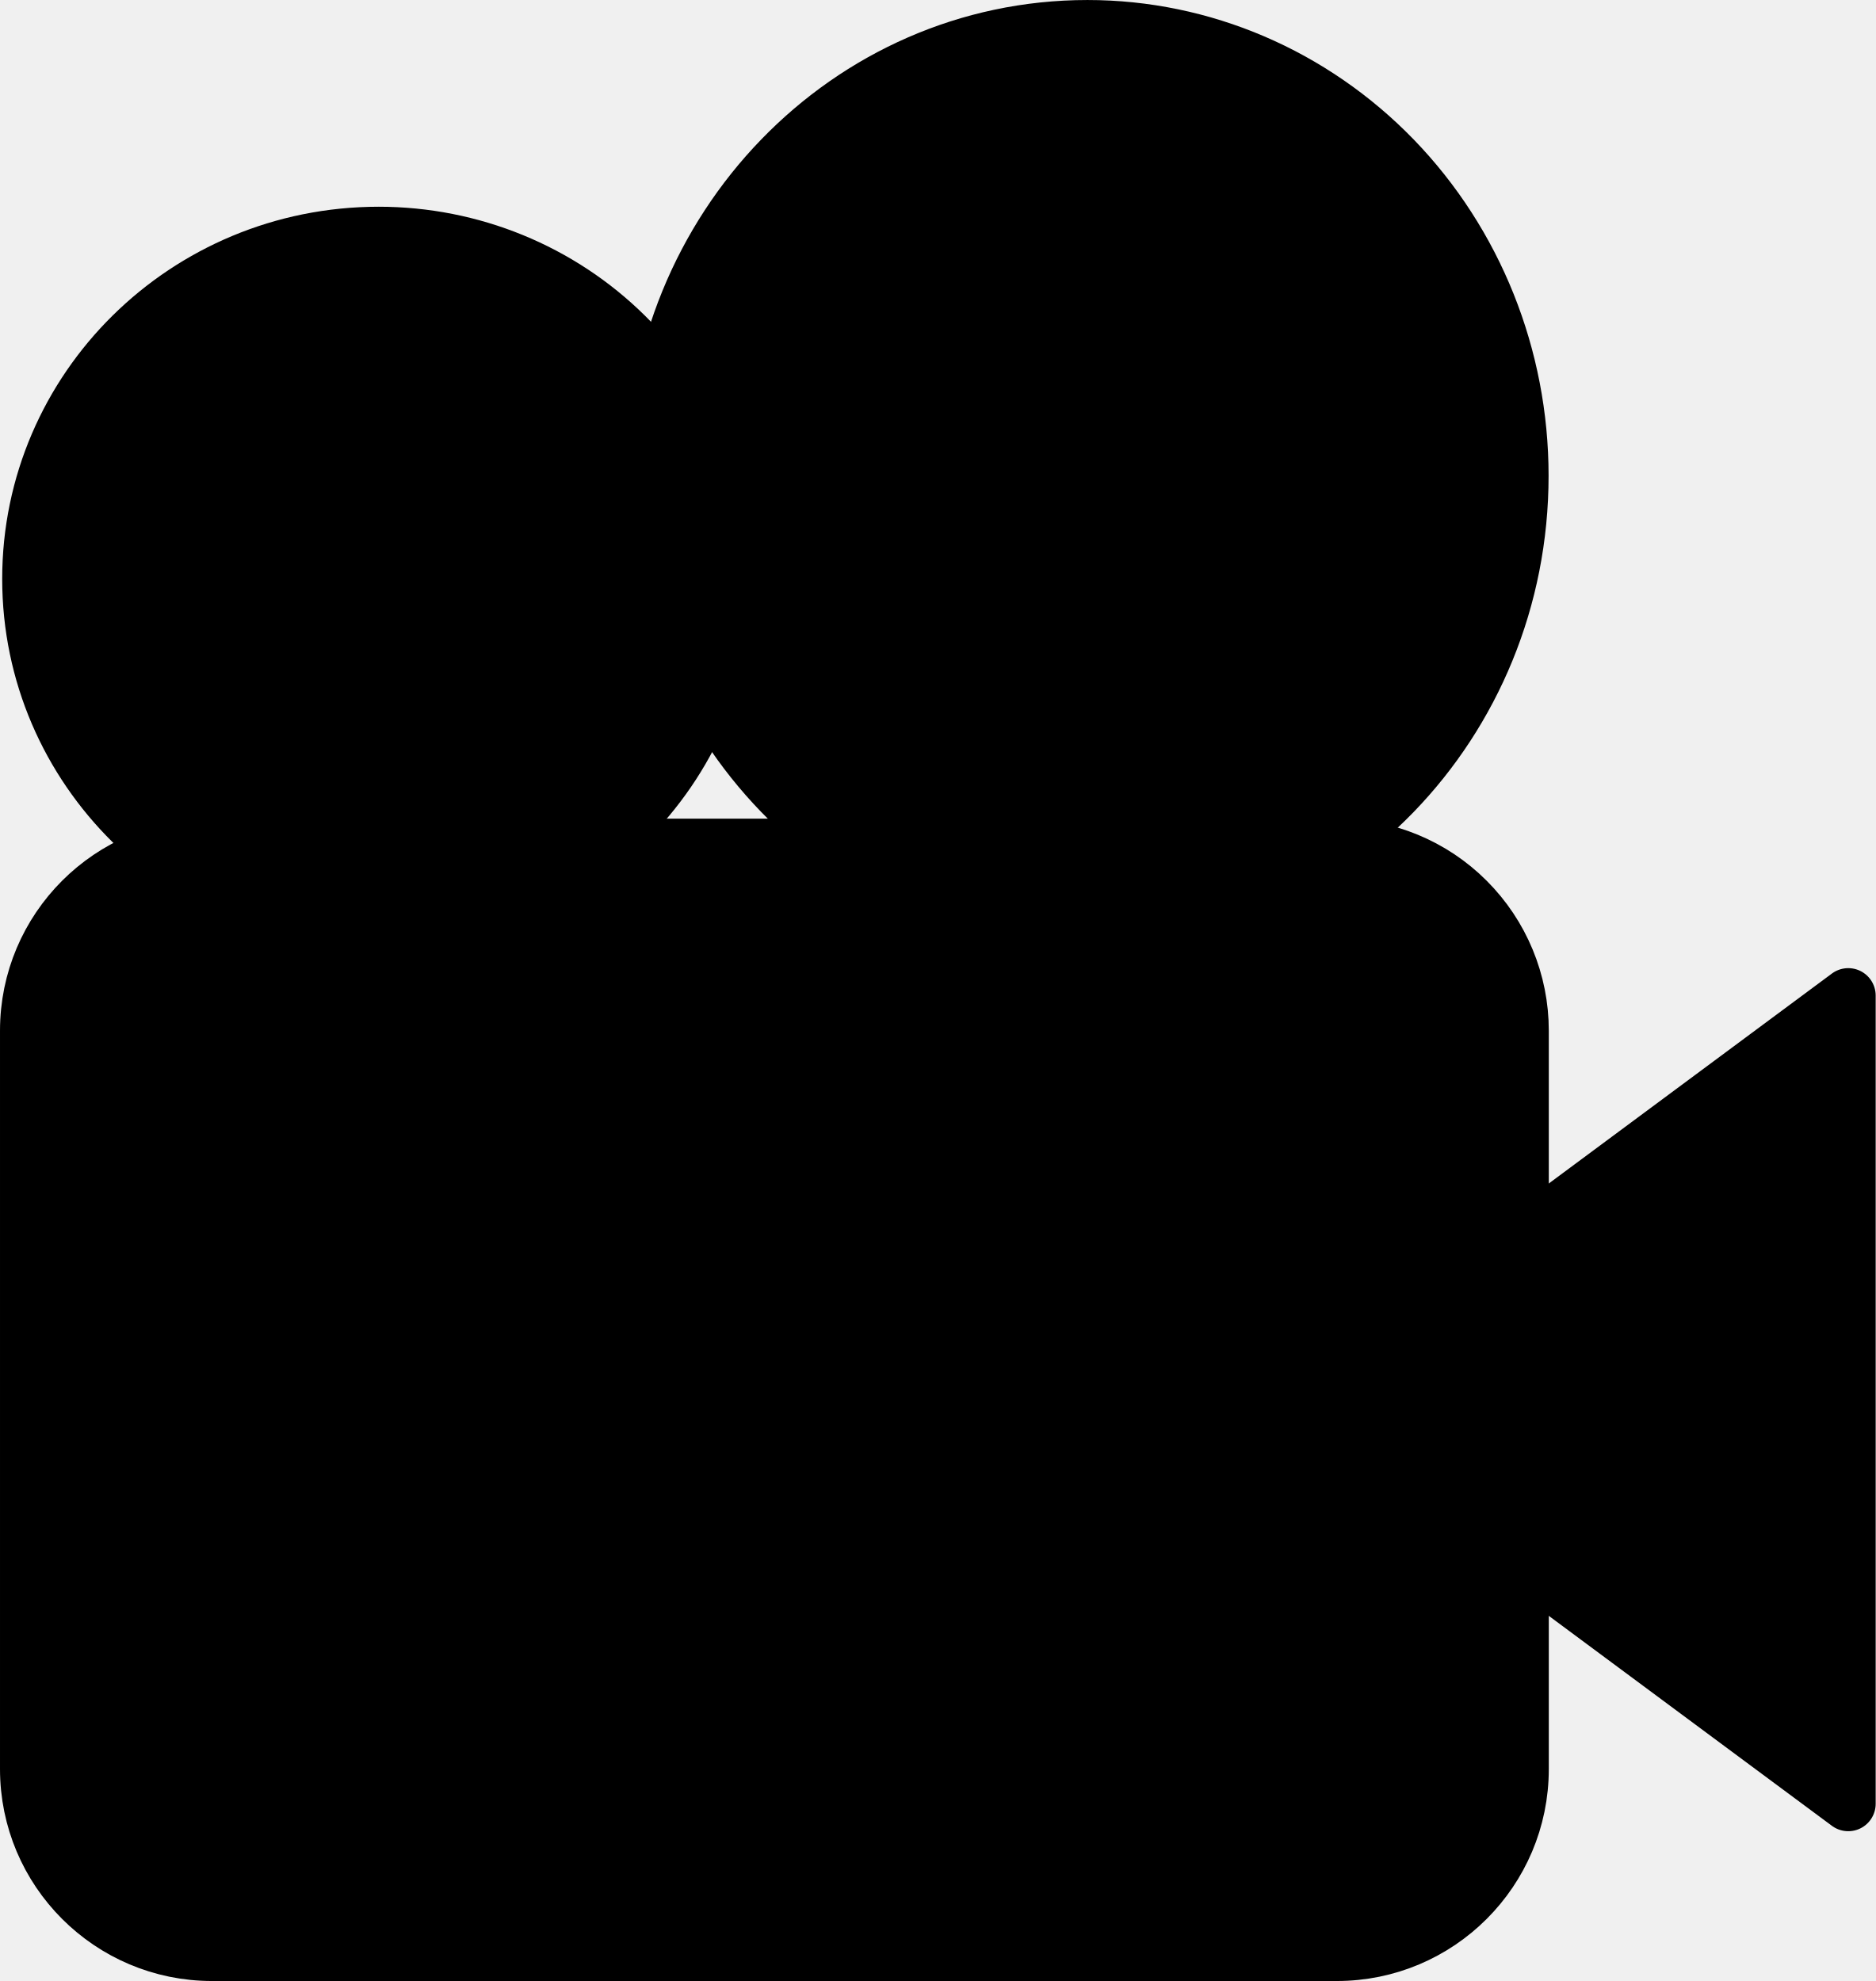
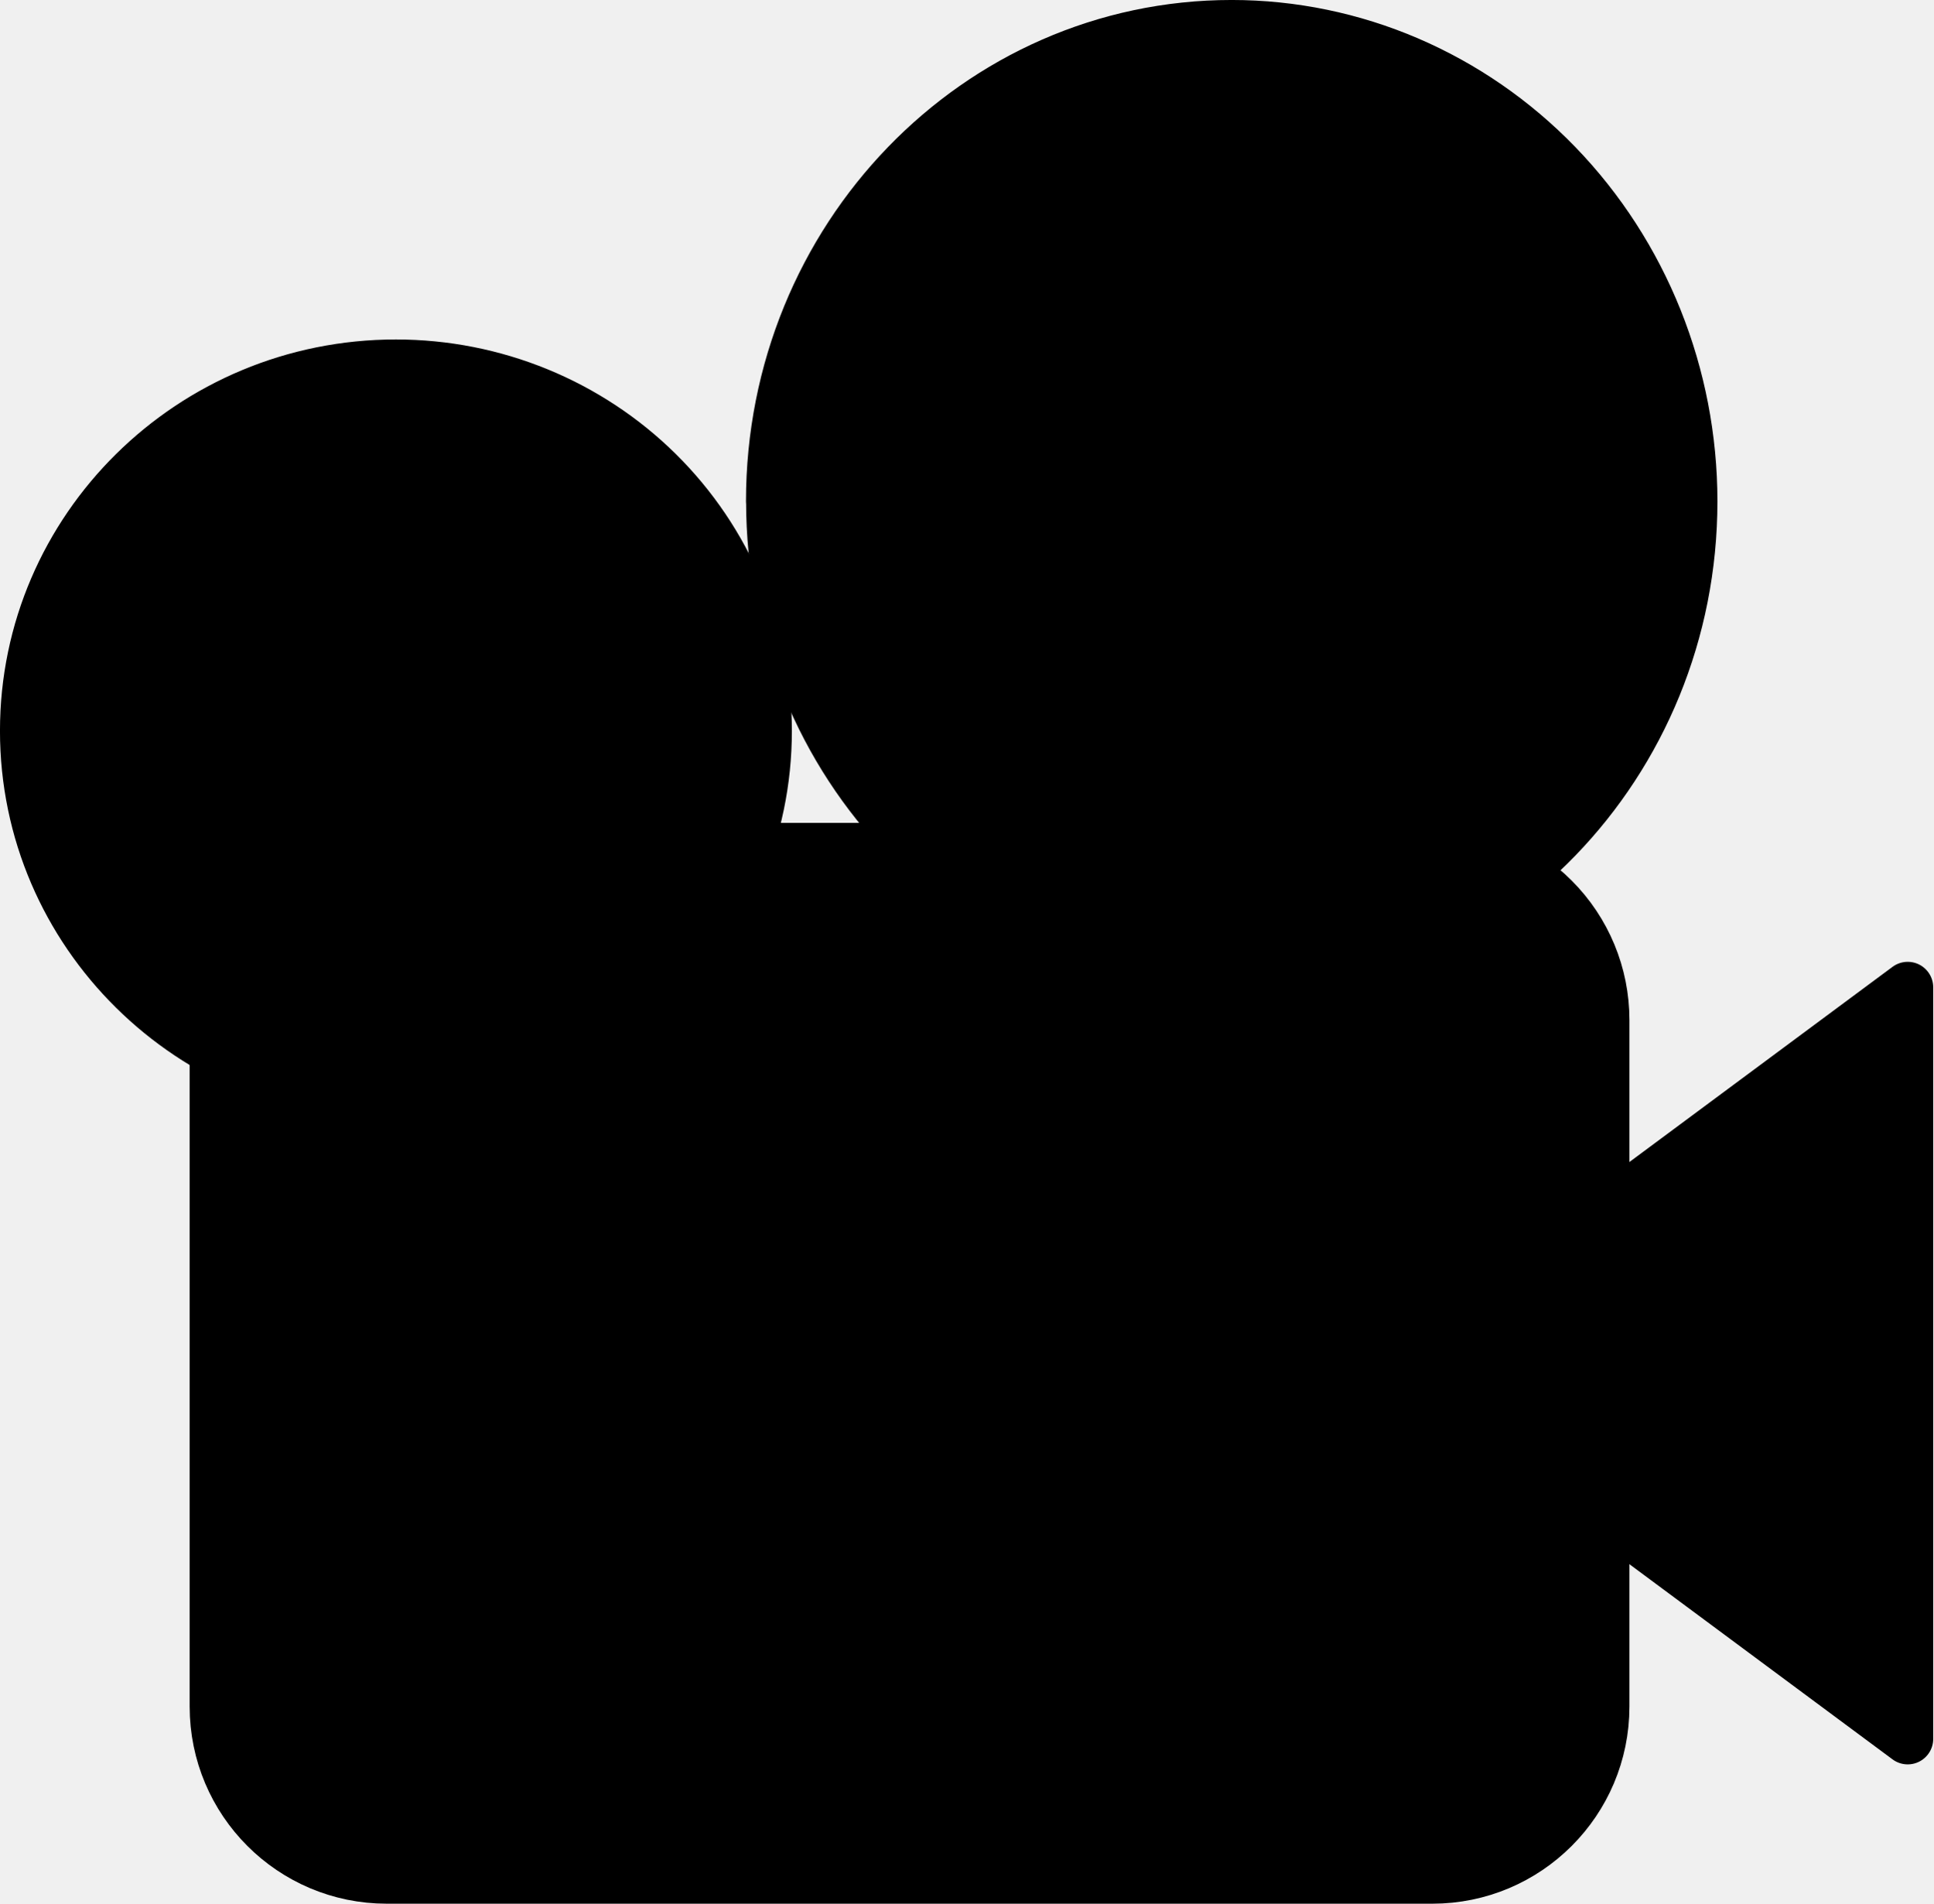
- <svg xmlns="http://www.w3.org/2000/svg" version="1.1" width="17.1" height="18.064" viewBox="0,0,17.1,18.064">
-   <g transform="translate(-231.45,-170.9679)">
-     <g data-paper-data="{&quot;isPaintingLayer&quot;:true}" fill="#000000" fill-rule="evenodd" stroke="#000000" stroke-width="0.5" stroke-linecap="butt" stroke-linejoin="round" stroke-miterlimit="10" stroke-dasharray="" stroke-dashoffset="0" style="mix-blend-mode: normal">
-       <path d="M231.7,180.366c0,-0.93 0.754,-1.683 1.683,-1.683h10.254c0.446,0 0.875,0.177 1.19,0.493c0.316,0.316 0.493,0.744 0.493,1.19v6.733c0,0.93 -0.754,1.683 -1.683,1.683h-10.254c-0.93,0 -1.683,-0.754 -1.683,-1.683z" />
-       <path d="M231.72,176.246c0,-1.736 1.425,-3.143 3.183,-3.143c0.844,0 1.654,0.331 2.251,0.921c0.597,0.589 0.932,1.389 0.932,2.223c0,1.736 -1.425,3.143 -3.183,3.143c-1.758,0 -3.183,-1.407 -3.183,-3.143z" />
-       <path d="M237.41,175.306c0,-2.258 1.77,-4.088 3.954,-4.088c1.049,0 2.054,0.431 2.796,1.197c0.742,0.767 1.158,1.806 1.158,2.891c0,2.258 -1.77,4.088 -3.954,4.088c-2.184,0 -3.954,-1.83 -3.954,-4.088z" />
-       <path d="M248.3,187.416l-4.968,-3.685l4.968,-3.685z" />
+ <svg xmlns="http://www.w3.org/2000/svg" version="1.1" width="18.959" height="18.668" viewBox="0,0,18.959,18.668">
+   <g transform="translate(-309.5892,-170.3662)">
+     <g fill-rule="evenodd" stroke-miterlimit="10">
+       <path d="M309.816,177.533c0,-1.981 1.627,-3.588 3.633,-3.588c0.964,0 1.888,0.378 2.569,1.051c0.681,0.673 1.064,1.585 1.064,2.537c0,1.981 -1.627,3.588 -3.633,3.588c-2.007,0 -3.633,-1.606 -3.633,-3.588z" fill="#ffffff" stroke="none" stroke-width="2" stroke-linecap="square" stroke-linejoin="miter" />
+       <path d="M317.155,175.282c0,-2.577 2.021,-4.666 4.513,-4.666c1.197,0 2.345,0.492 3.192,1.367c0.846,0.875 1.322,2.062 1.322,3.299c0,2.577 -2.021,4.666 -4.513,4.666c-2.493,0 -4.513,-2.089 -4.513,-4.666z" fill="#ffffff" stroke="none" stroke-width="2" stroke-linecap="square" stroke-linejoin="miter" />
+       <path d="M309.839,177.533c0,-1.981 1.627,-3.588 3.633,-3.588c0.964,0 1.888,0.378 2.569,1.051c0.681,0.673 1.064,1.585 1.064,2.537c0,1.981 -1.627,3.588 -3.633,3.588c-2.007,0 -3.633,-1.606 -3.633,-3.588z" fill="none" stroke="#000000" stroke-width="0.5" stroke-linecap="butt" stroke-linejoin="round" />
+       <path d="M317.155,175.282c0,-2.577 2.021,-4.666 4.513,-4.666c1.197,0 2.345,0.492 3.192,1.367c0.846,0.875 1.322,2.062 1.322,3.299c0,2.577 -2.021,4.666 -4.513,4.666c-2.493,0 -4.513,-2.089 -4.513,-4.666z" fill="none" stroke="#000000" stroke-width="0.5" stroke-linecap="butt" stroke-linejoin="round" />
+       <path d="M311.699,180.368c0,-0.93 0.754,-1.683 1.683,-1.683h10.254c0.446,0 0.875,0.177 1.19,0.493c0.316,0.316 0.493,0.744 0.493,1.19v6.733c0,0.93 -0.754,1.683 -1.683,1.683h-10.254c-0.93,0 -1.683,-0.754 -1.683,-1.683z" fill="#ffffff" stroke="none" stroke-width="2" stroke-linecap="square" stroke-linejoin="miter" />
+       <path d="M328.298,187.418l-4.968,-3.685l4.968,-3.685z" fill="#ffffff" stroke="none" stroke-width="2" stroke-linecap="square" stroke-linejoin="miter" />
+       <path d="M311.699,180.368c0,-0.93 0.754,-1.683 1.683,-1.683h10.254c0.446,0 0.875,0.177 1.19,0.493c0.316,0.316 0.493,0.744 0.493,1.19v6.733c0,0.93 -0.754,1.683 -1.683,1.683h-10.254c-0.93,0 -1.683,-0.754 -1.683,-1.683z" fill="none" stroke="#000000" stroke-width="0.5" stroke-linecap="butt" stroke-linejoin="round" />
+       <path d="M328.298,187.418l-4.968,-3.685l4.968,-3.685z" fill="none" stroke="#000000" stroke-width="0.5" stroke-linecap="butt" stroke-linejoin="round" />
+       <g fill="#000000" stroke="none" stroke-width="1" stroke-linecap="square" stroke-linejoin="miter">
+         <path d="M311.699,180.368c0,-0.93 0.754,-1.683 1.683,-1.683h10.254c0.446,0 0.875,0.177 1.19,0.493c0.316,0.316 0.493,0.744 0.493,1.19v6.733c0,0.93 -0.754,1.683 -1.683,1.683h-10.254c-0.93,0 -1.683,-0.754 -1.683,-1.683z" />
+         <path d="M328.298,187.418l-4.968,-3.685l4.968,-3.685z" />
+         <path d="M309.816,177.533c0,-1.981 1.627,-3.588 3.633,-3.588c0.964,0 1.888,0.378 2.569,1.051c0.681,0.673 1.064,1.585 1.064,2.537c0,1.981 -1.627,3.588 -3.633,3.588c-2.007,0 -3.633,-1.606 -3.633,-3.588z" />
+         <path d="M317.155,175.282c0,-2.577 2.021,-4.666 4.513,-4.666c1.197,0 2.345,0.492 3.192,1.367c0.846,0.875 1.322,2.062 1.322,3.299c0,2.577 -2.021,4.666 -4.513,4.666c-2.493,0 -4.513,-2.089 -4.513,-4.666z" />
+       </g>
    </g>
  </g>
</svg>
